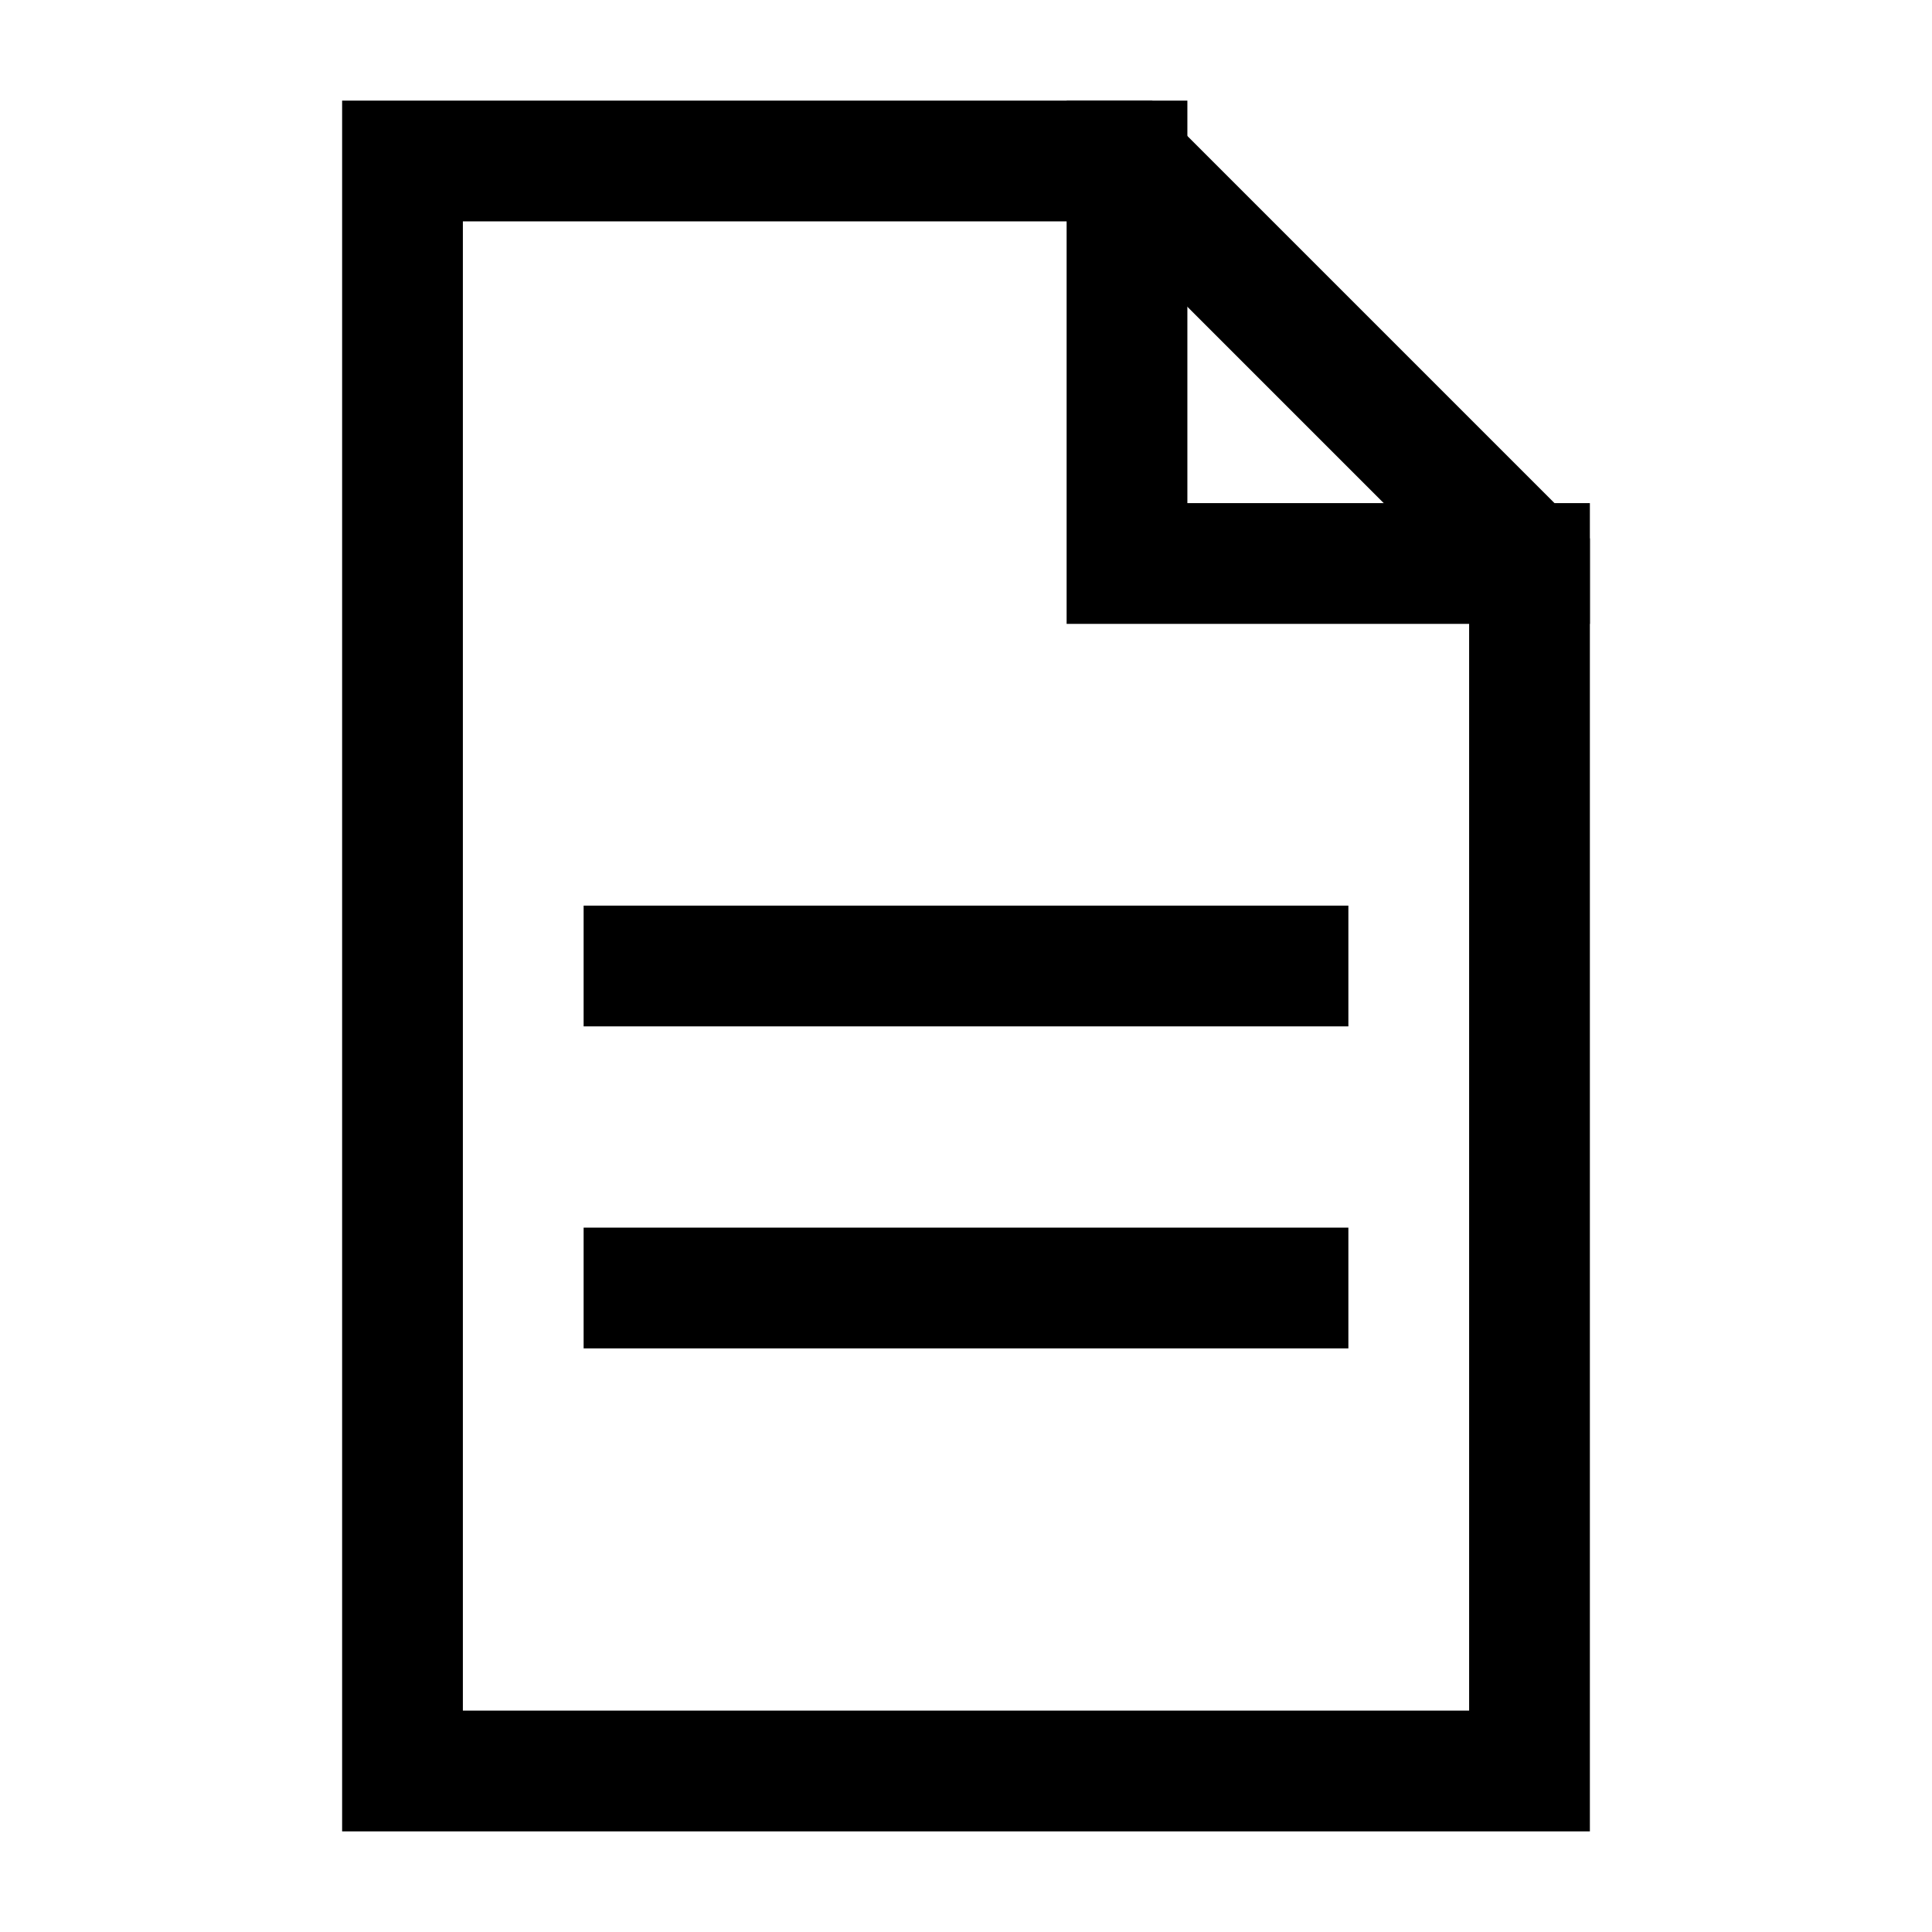
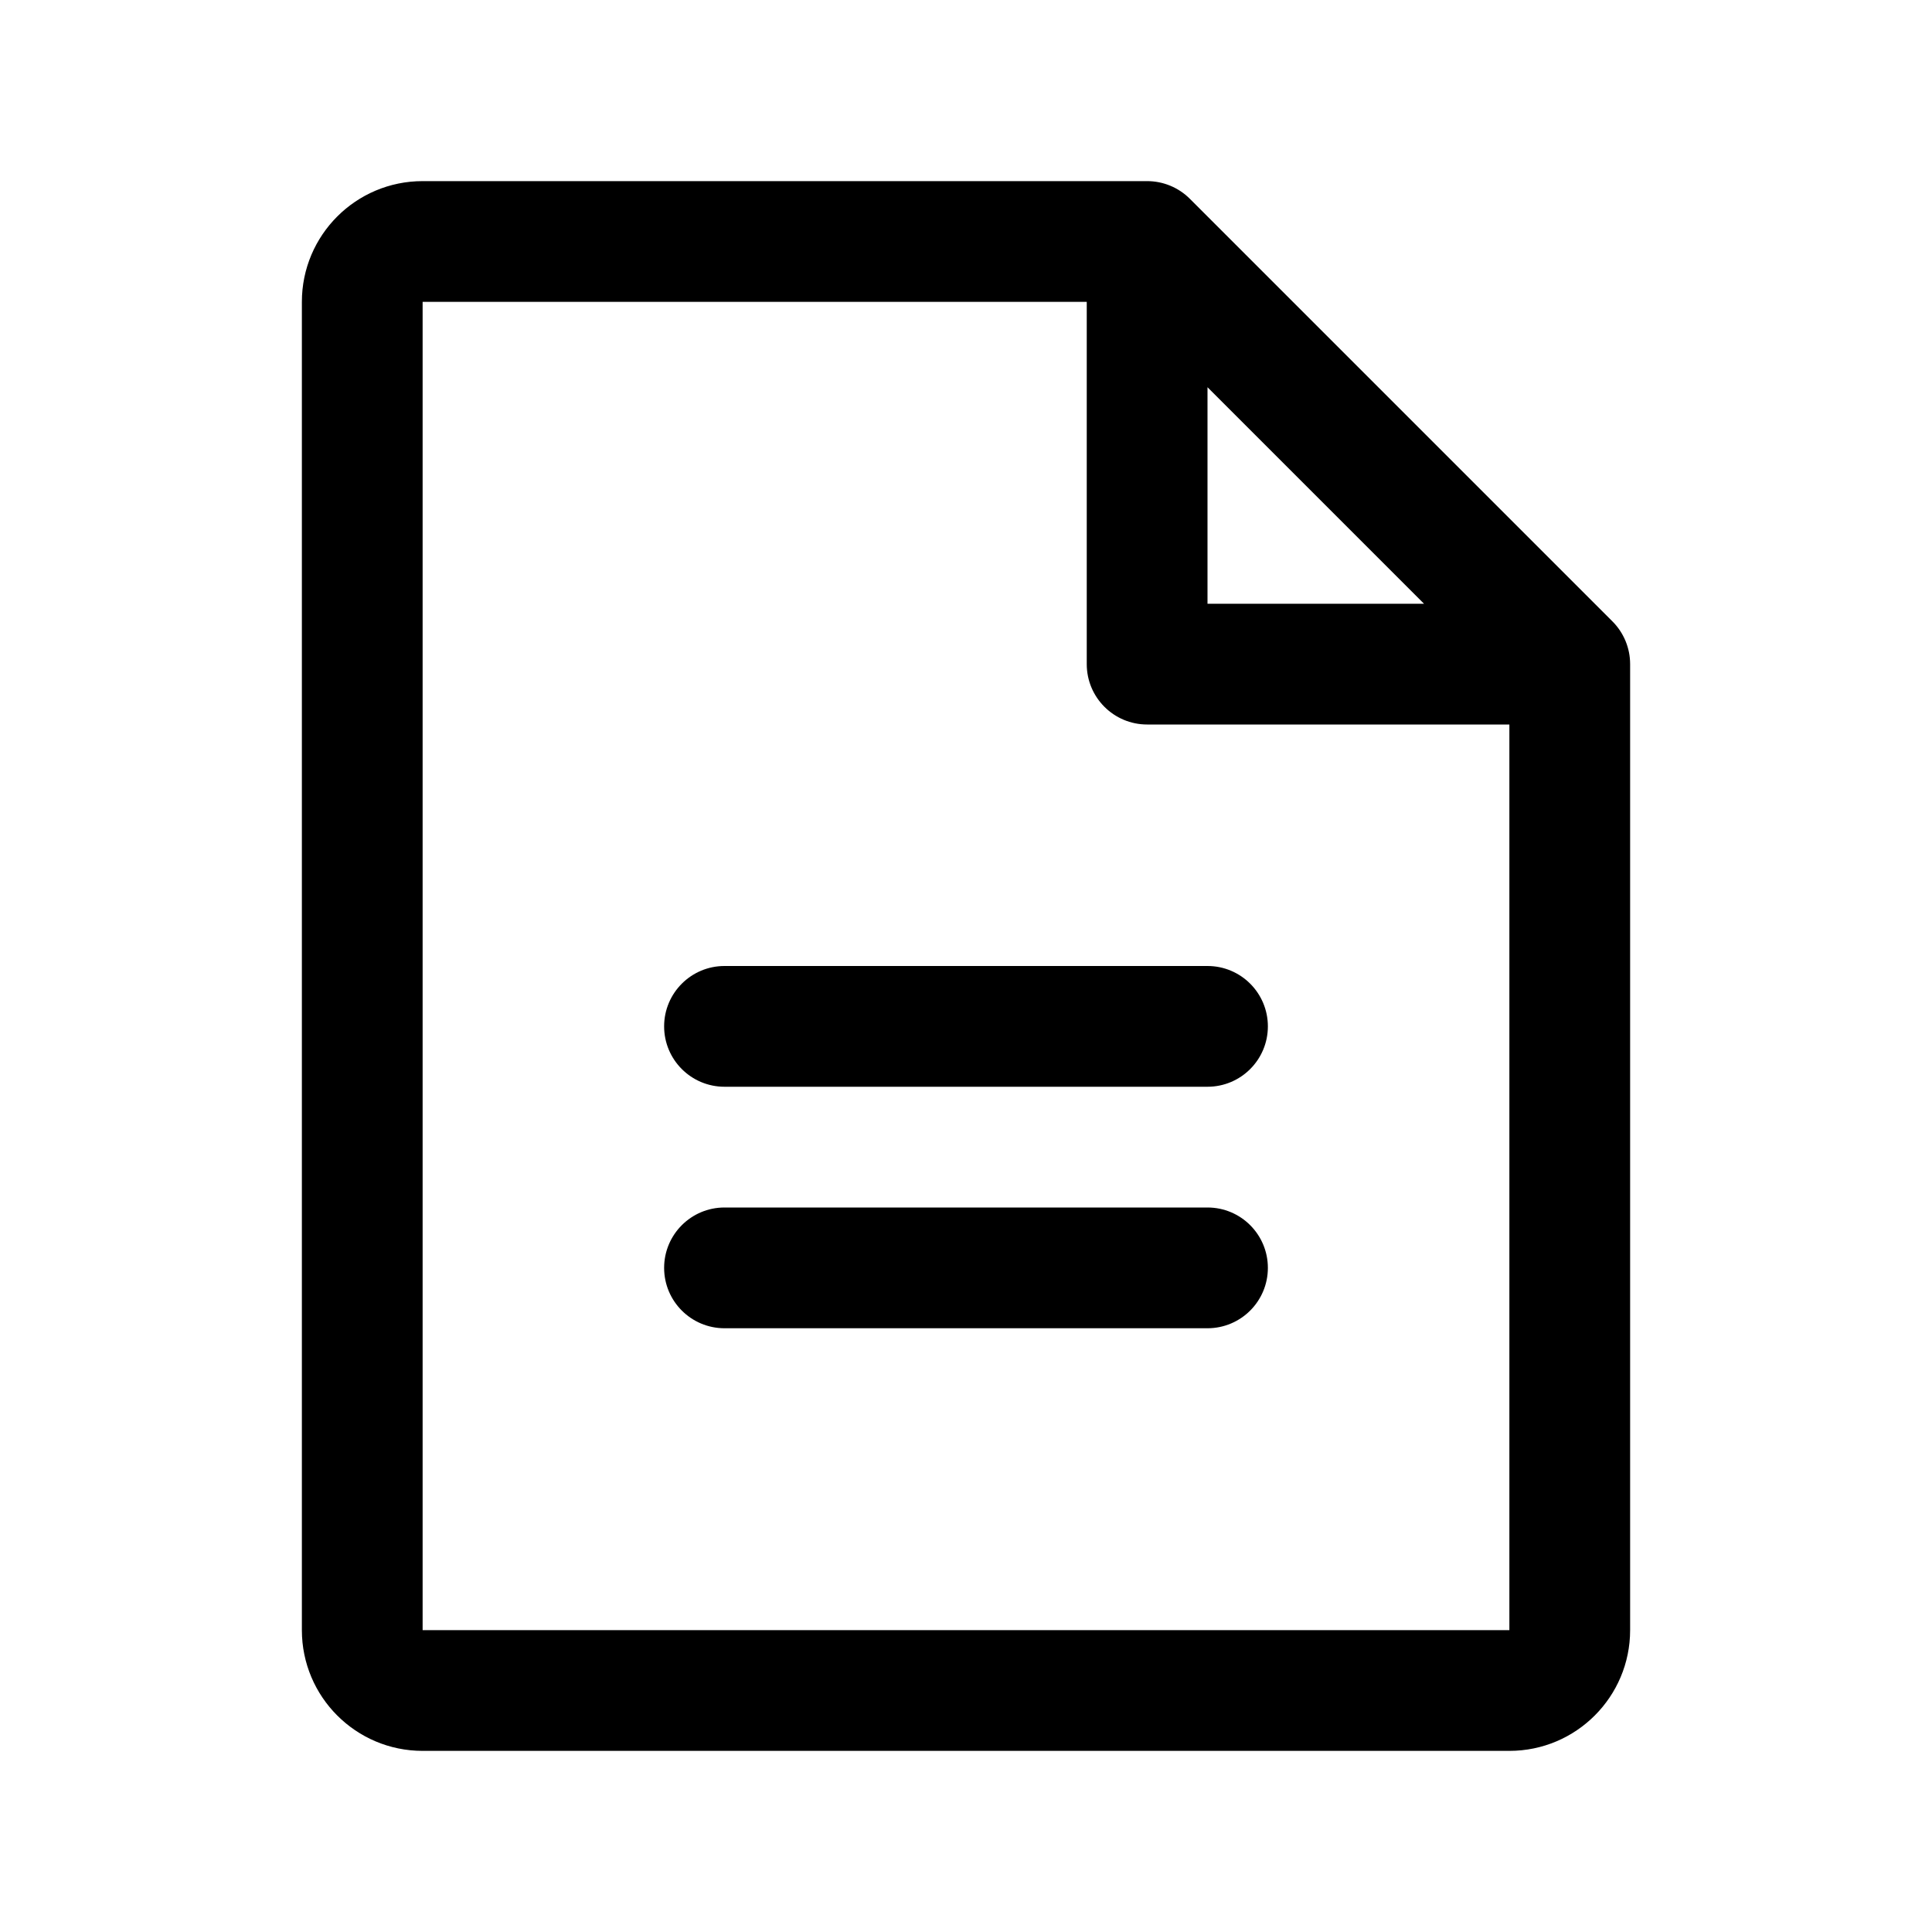
- <svg xmlns="http://www.w3.org/2000/svg" viewBox="0 0 24 24" fill="none" stroke="currentColor" stroke-width="1.5" stroke-linecap="square">
-   <path d="M5 2h9l5 5v15H5V2Z" />
-   <path d="M14 2v5h5M8 12h8M8 16h8" />
+ <svg xmlns="http://www.w3.org/2000/svg" viewBox="0 0 256 256" fill="currentColor">
+   <path d="M213.66,82.34l-56-56A8,8,0,0,0,152,24H56A16,16,0,0,0,40,40V216a16,16,0,0,0,16,16H200a16,16,0,0,0,16-16V88A8,8,0,0,0,213.66,82.34ZM160,51.31,188.69,80H160ZM200,216H56V40h88V88a8,8,0,0,0,8,8h48V216Zm-32-80a8,8,0,0,1-8,8H96a8,8,0,0,1,0-16h64A8,8,0,0,1,168,136Zm0,32a8,8,0,0,1-8,8H96a8,8,0,0,1,0-16h64A8,8,0,0,1,168,168Z" />
</svg>
